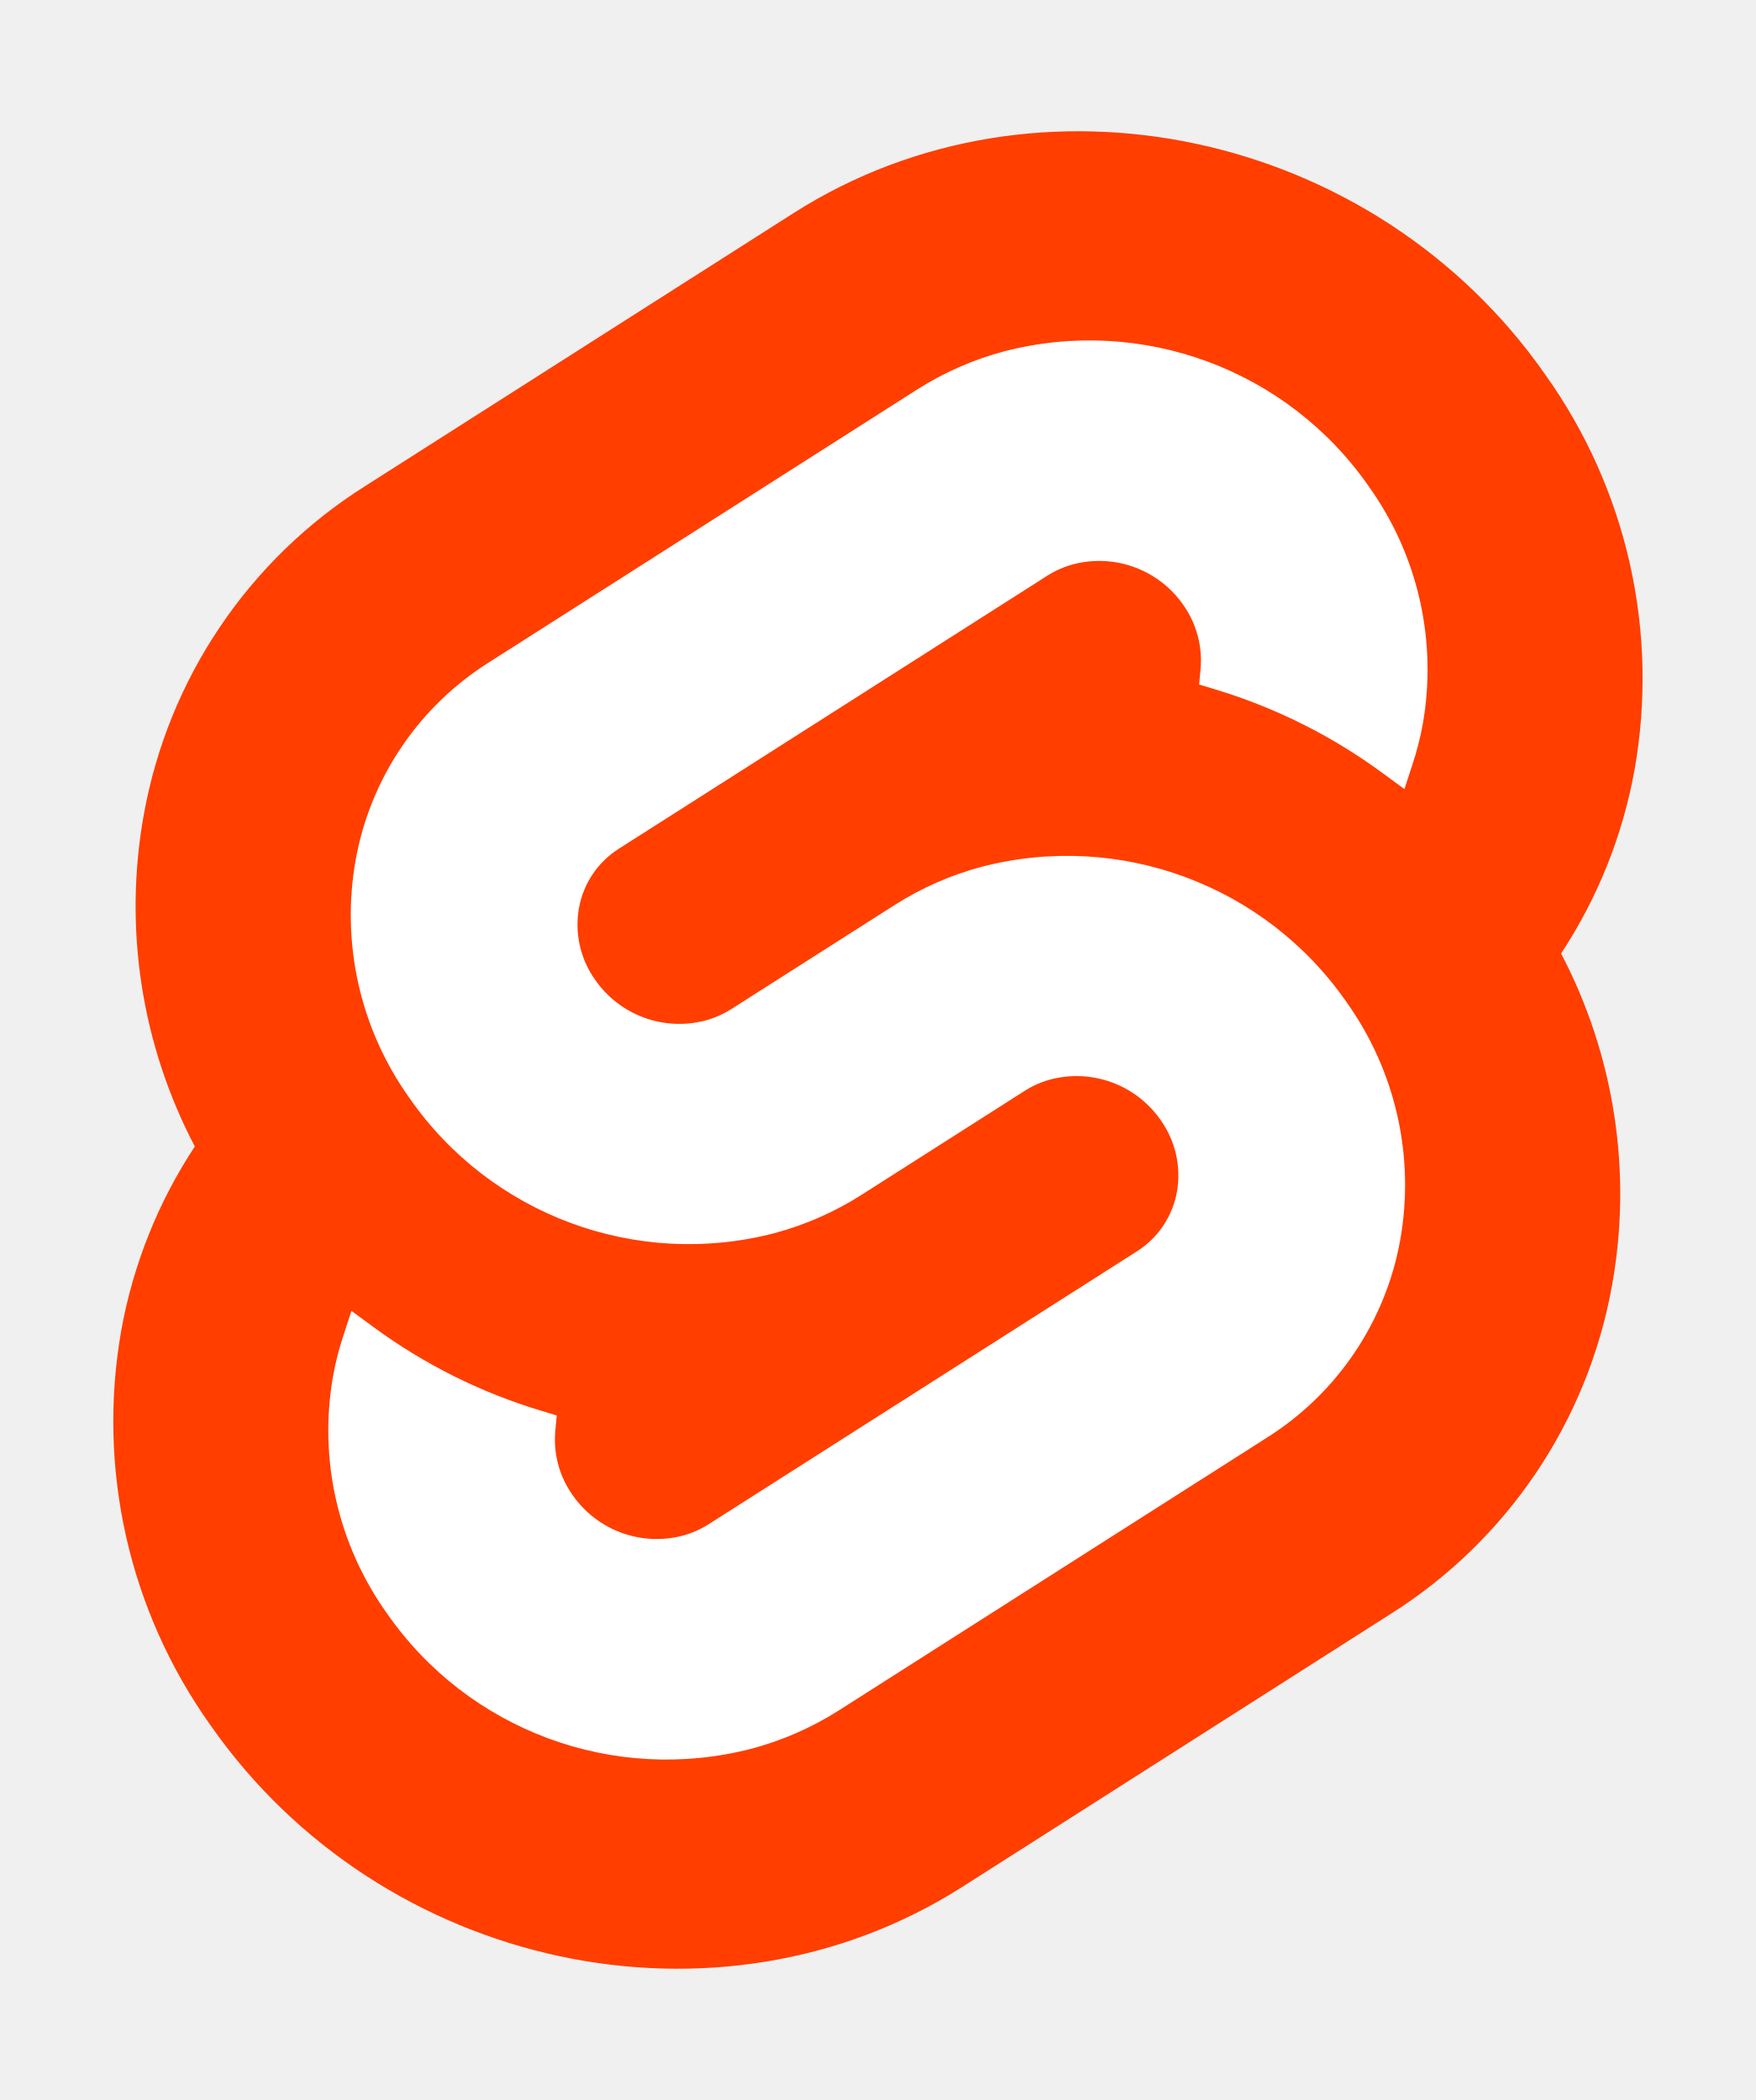
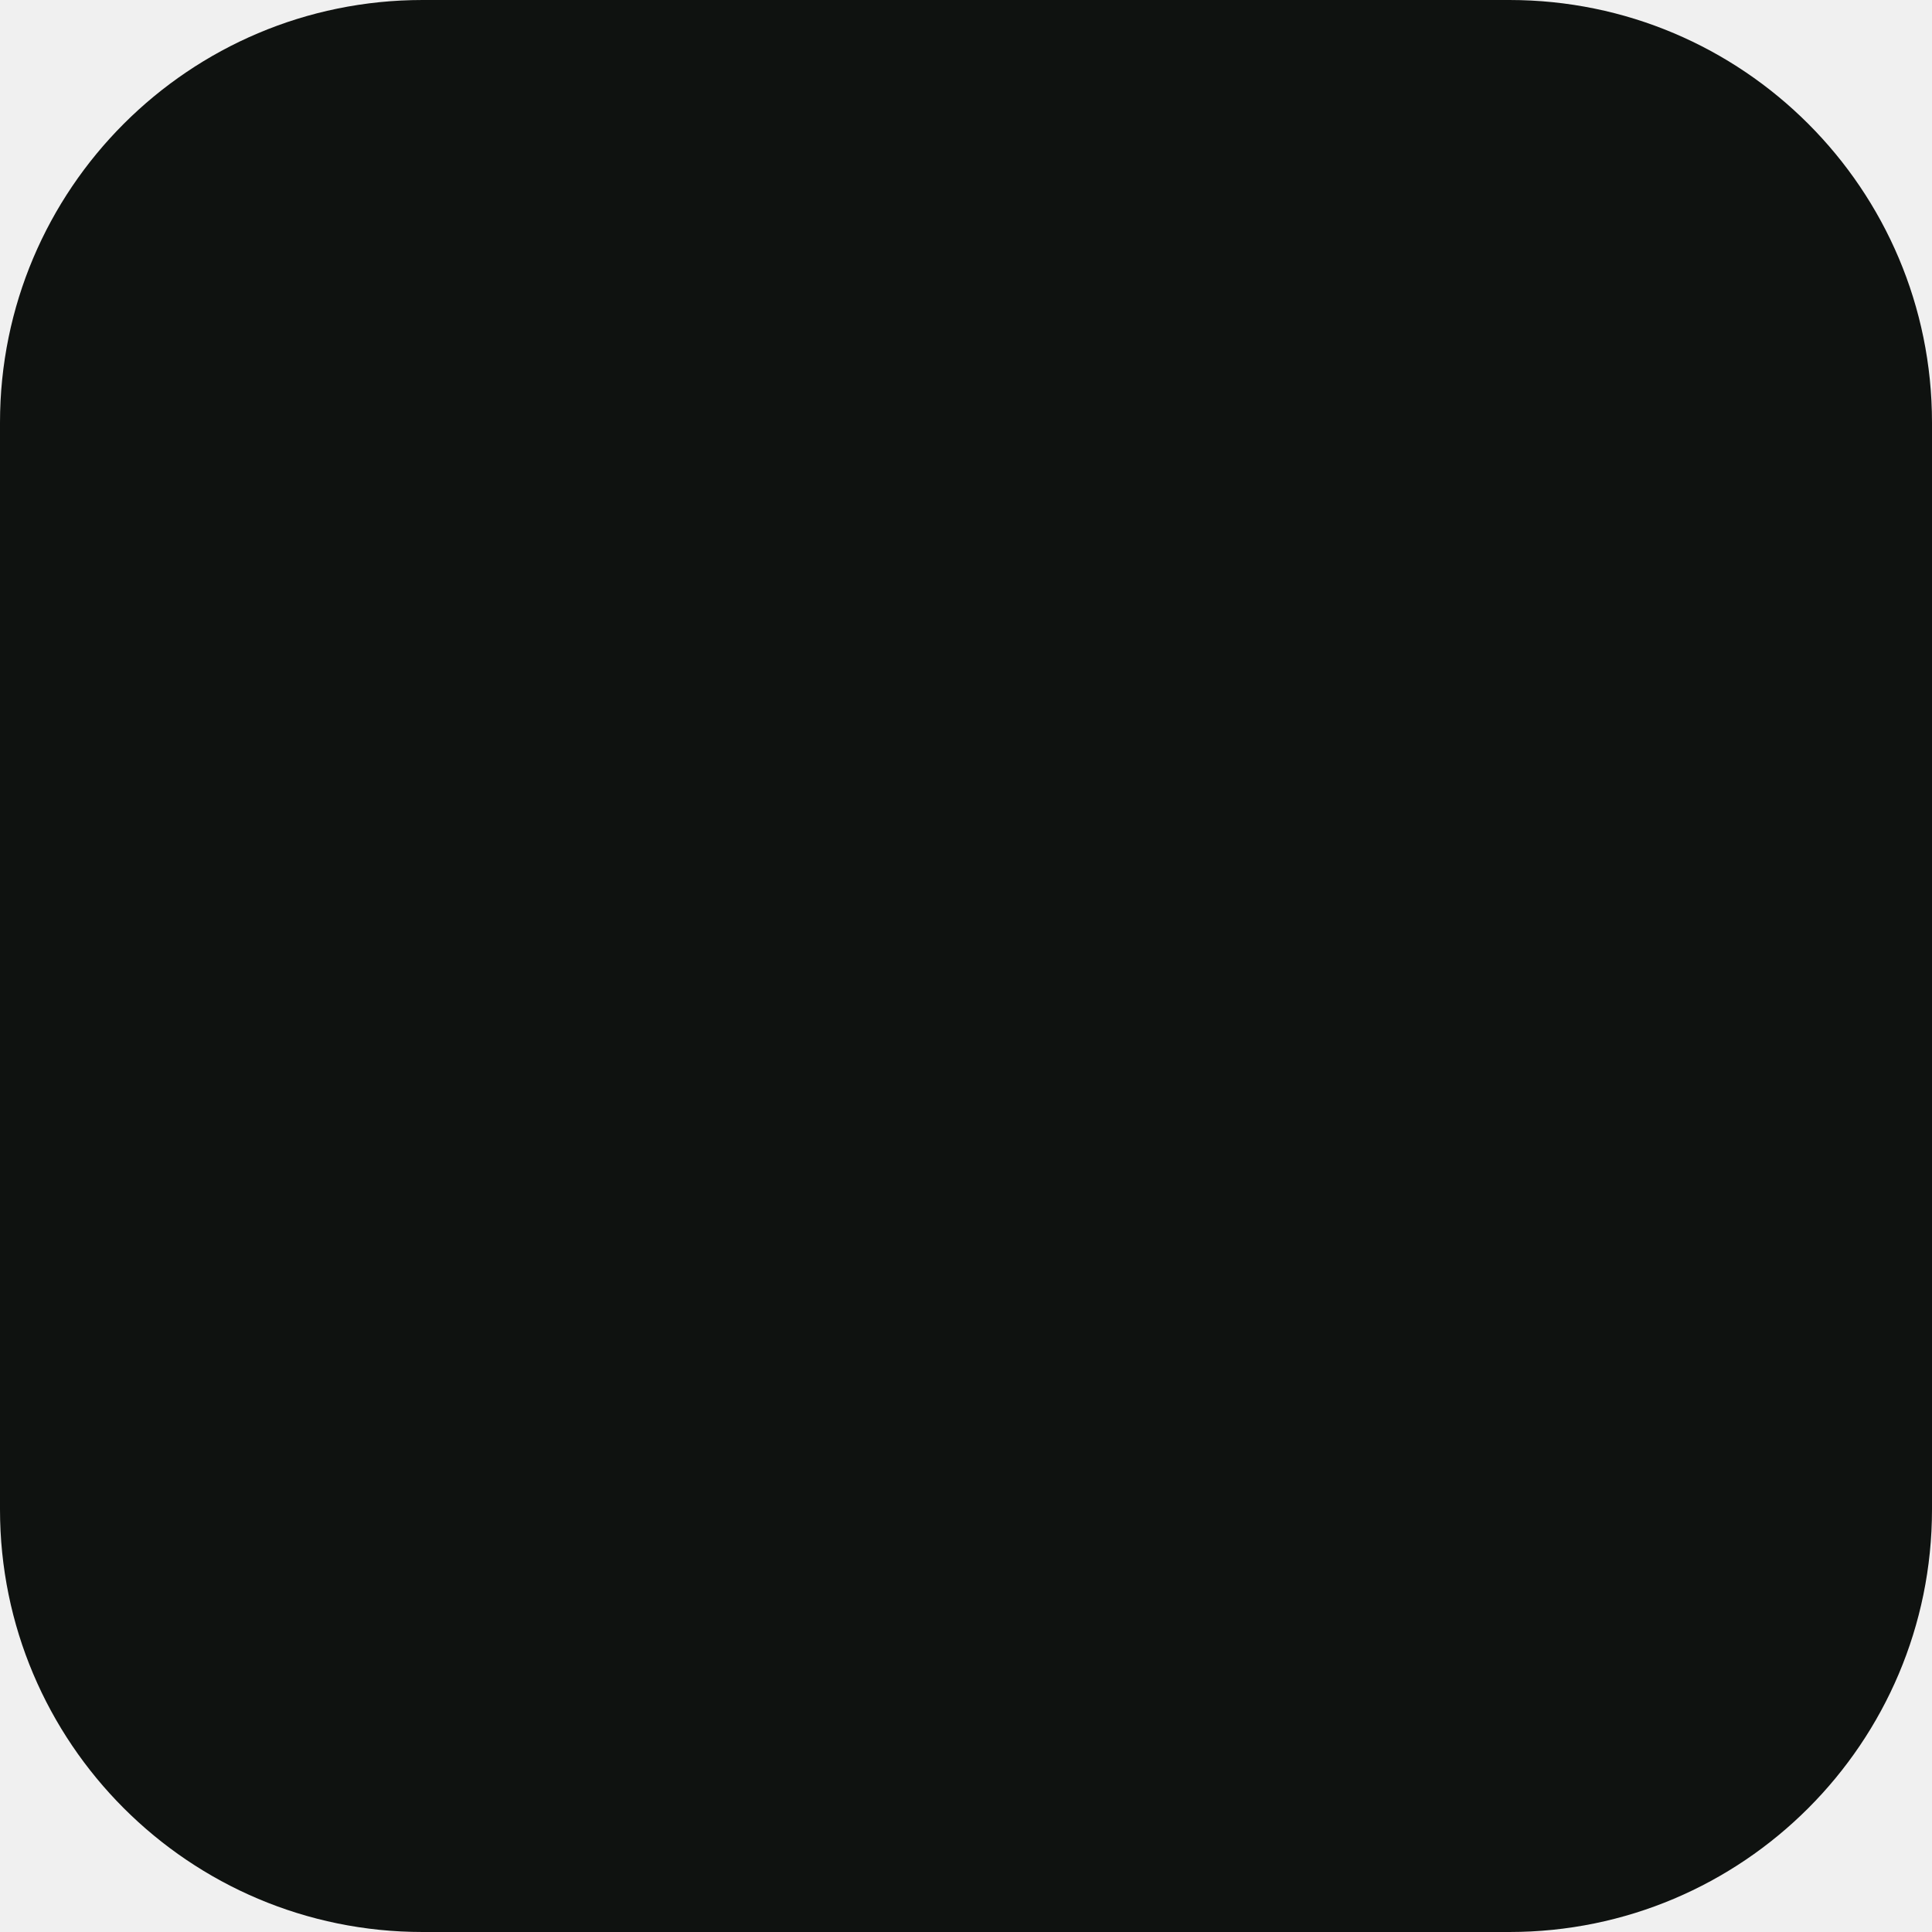
- <svg xmlns="http://www.w3.org/2000/svg" width="107" height="128" viewBox="0 0 107 128">
-   <path d="M94.157 22.819c-10.4-14.885-30.94-19.297-45.792-9.835L22.282 29.608A29.92 29.92 0 0 0 8.764 49.65a31.5 31.5 0 0 0 3.108 20.231 30 30 0 0 0-4.477 11.183 31.9 31.9 0 0 0 5.448 24.116c10.402 14.887 30.942 19.297 45.791 9.835l26.083-16.624A29.92 29.92 0 0 0 98.235 78.35a31.53 31.53 0 0 0-3.105-20.232 30 30 0 0 0 4.474-11.182 31.88 31.88 0 0 0-5.447-24.116" style="fill:#ff3e00" />
-   <path d="M45.817 106.582a20.72 20.72 0 0 1-22.237-8.243 19.17 19.17 0 0 1-3.277-14.503 18 18 0 0 1 .624-2.435l.49-1.498 1.337.981a33.6 33.6 0 0 0 10.203 5.098l.97.294-.09.968a5.85 5.85 0 0 0 1.052 3.878 6.24 6.24 0 0 0 6.695 2.485 5.8 5.8 0 0 0 1.603-.704L69.27 76.28a5.43 5.43 0 0 0 2.45-3.631 5.8 5.8 0 0 0-.987-4.371 6.24 6.24 0 0 0-6.698-2.487 5.7 5.7 0 0 0-1.6.704l-9.953 6.345a19 19 0 0 1-5.296 2.326 20.72 20.72 0 0 1-22.237-8.243 19.17 19.17 0 0 1-3.277-14.502 17.99 17.99 0 0 1 8.13-12.052l26.081-16.623a19 19 0 0 1 5.3-2.329 20.72 20.72 0 0 1 22.237 8.243 19.17 19.17 0 0 1 3.277 14.503 18 18 0 0 1-.624 2.435l-.49 1.498-1.337-.98a33.6 33.6 0 0 0-10.203-5.1l-.97-.294.09-.968a5.86 5.86 0 0 0-1.052-3.878 6.24 6.24 0 0 0-6.696-2.485 5.8 5.8 0 0 0-1.602.704L37.73 51.72a5.42 5.42 0 0 0-2.449 3.63 5.79 5.79 0 0 0 .986 4.372 6.24 6.24 0 0 0 6.698 2.486 5.8 5.8 0 0 0 1.602-.704l9.952-6.342a19 19 0 0 1 5.295-2.328 20.72 20.72 0 0 1 22.237 8.242 19.17 19.17 0 0 1 3.277 14.503 18 18 0 0 1-8.13 12.053l-26.081 16.622a19 19 0 0 1-5.3 2.328" style="fill:#fff" />
+ <svg xmlns="http://www.w3.org/2000/svg" viewBox="0 0 64 64" width="64" height="64">
+   <rect width="64" height="64" rx="14" fill="#0f1210" />
+   <g fill="none" stroke="oklch(0.82 0.16 150)" stroke-width="5" stroke-linecap="round" stroke-linejoin="round">
+     <polyline points="16,24 26,32 16,40" />
+     <line x1="32" y1="42" x2="46" y2="42" />
+   </g>
</svg>
